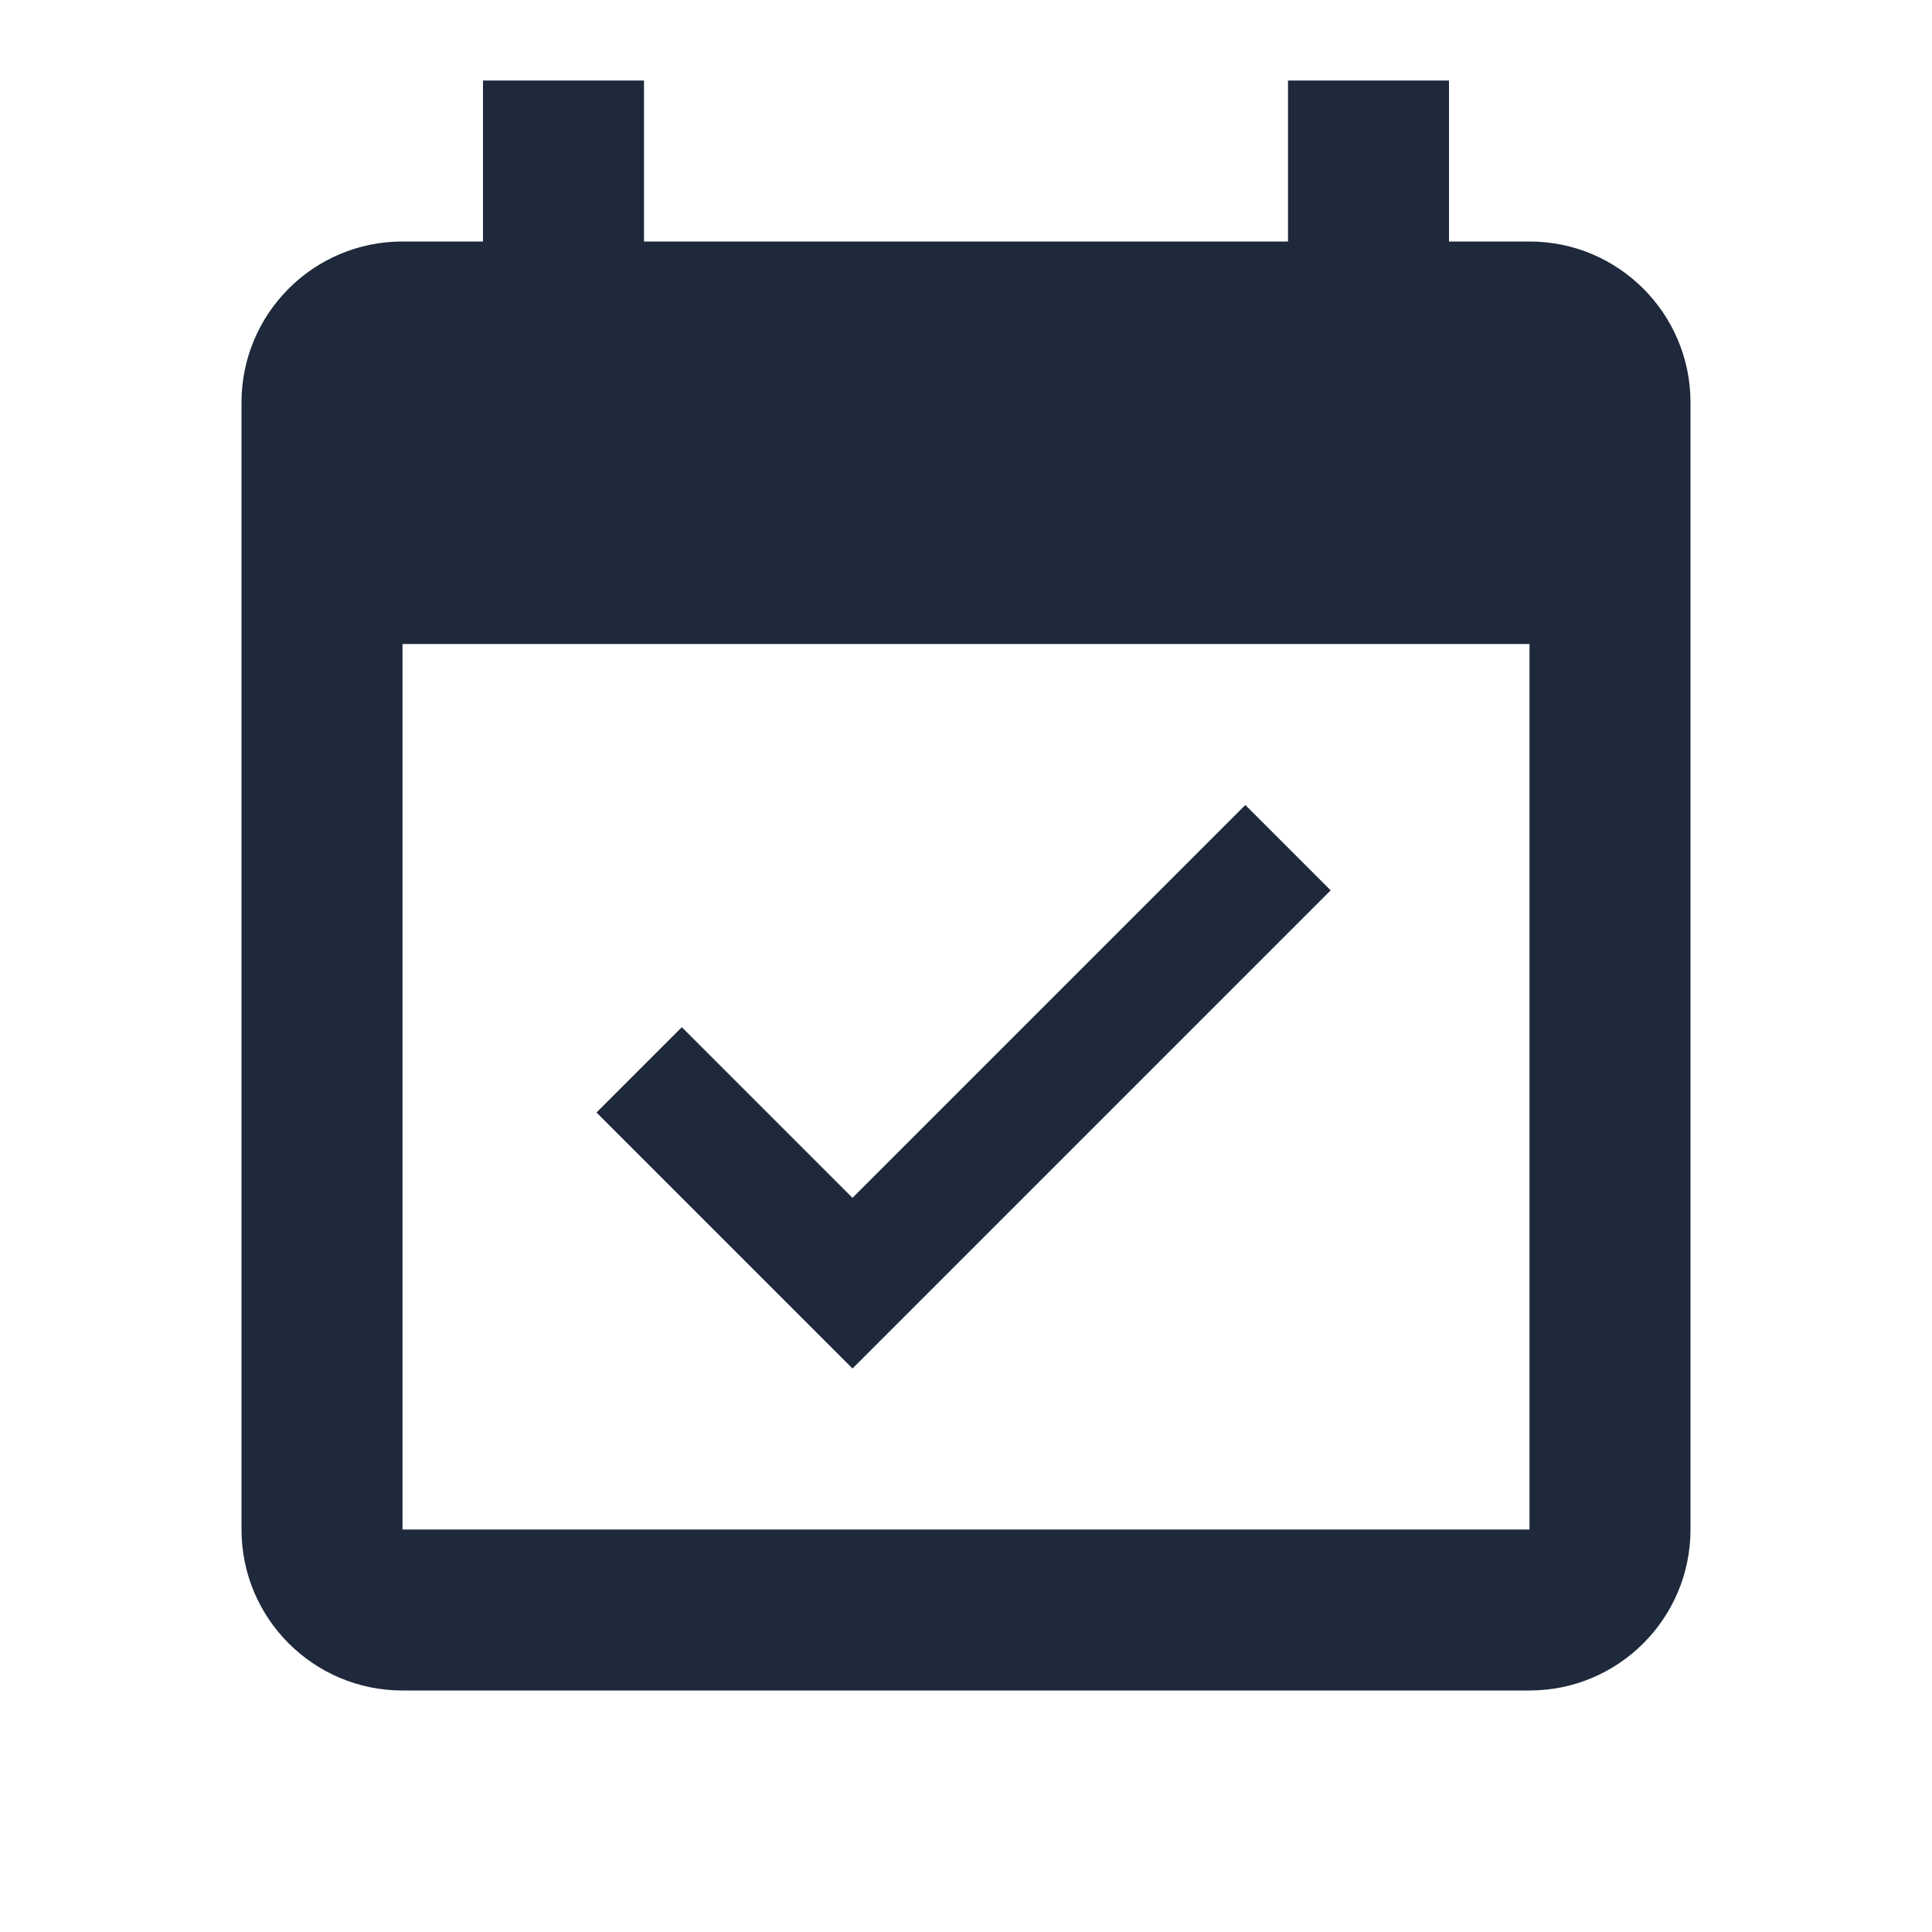
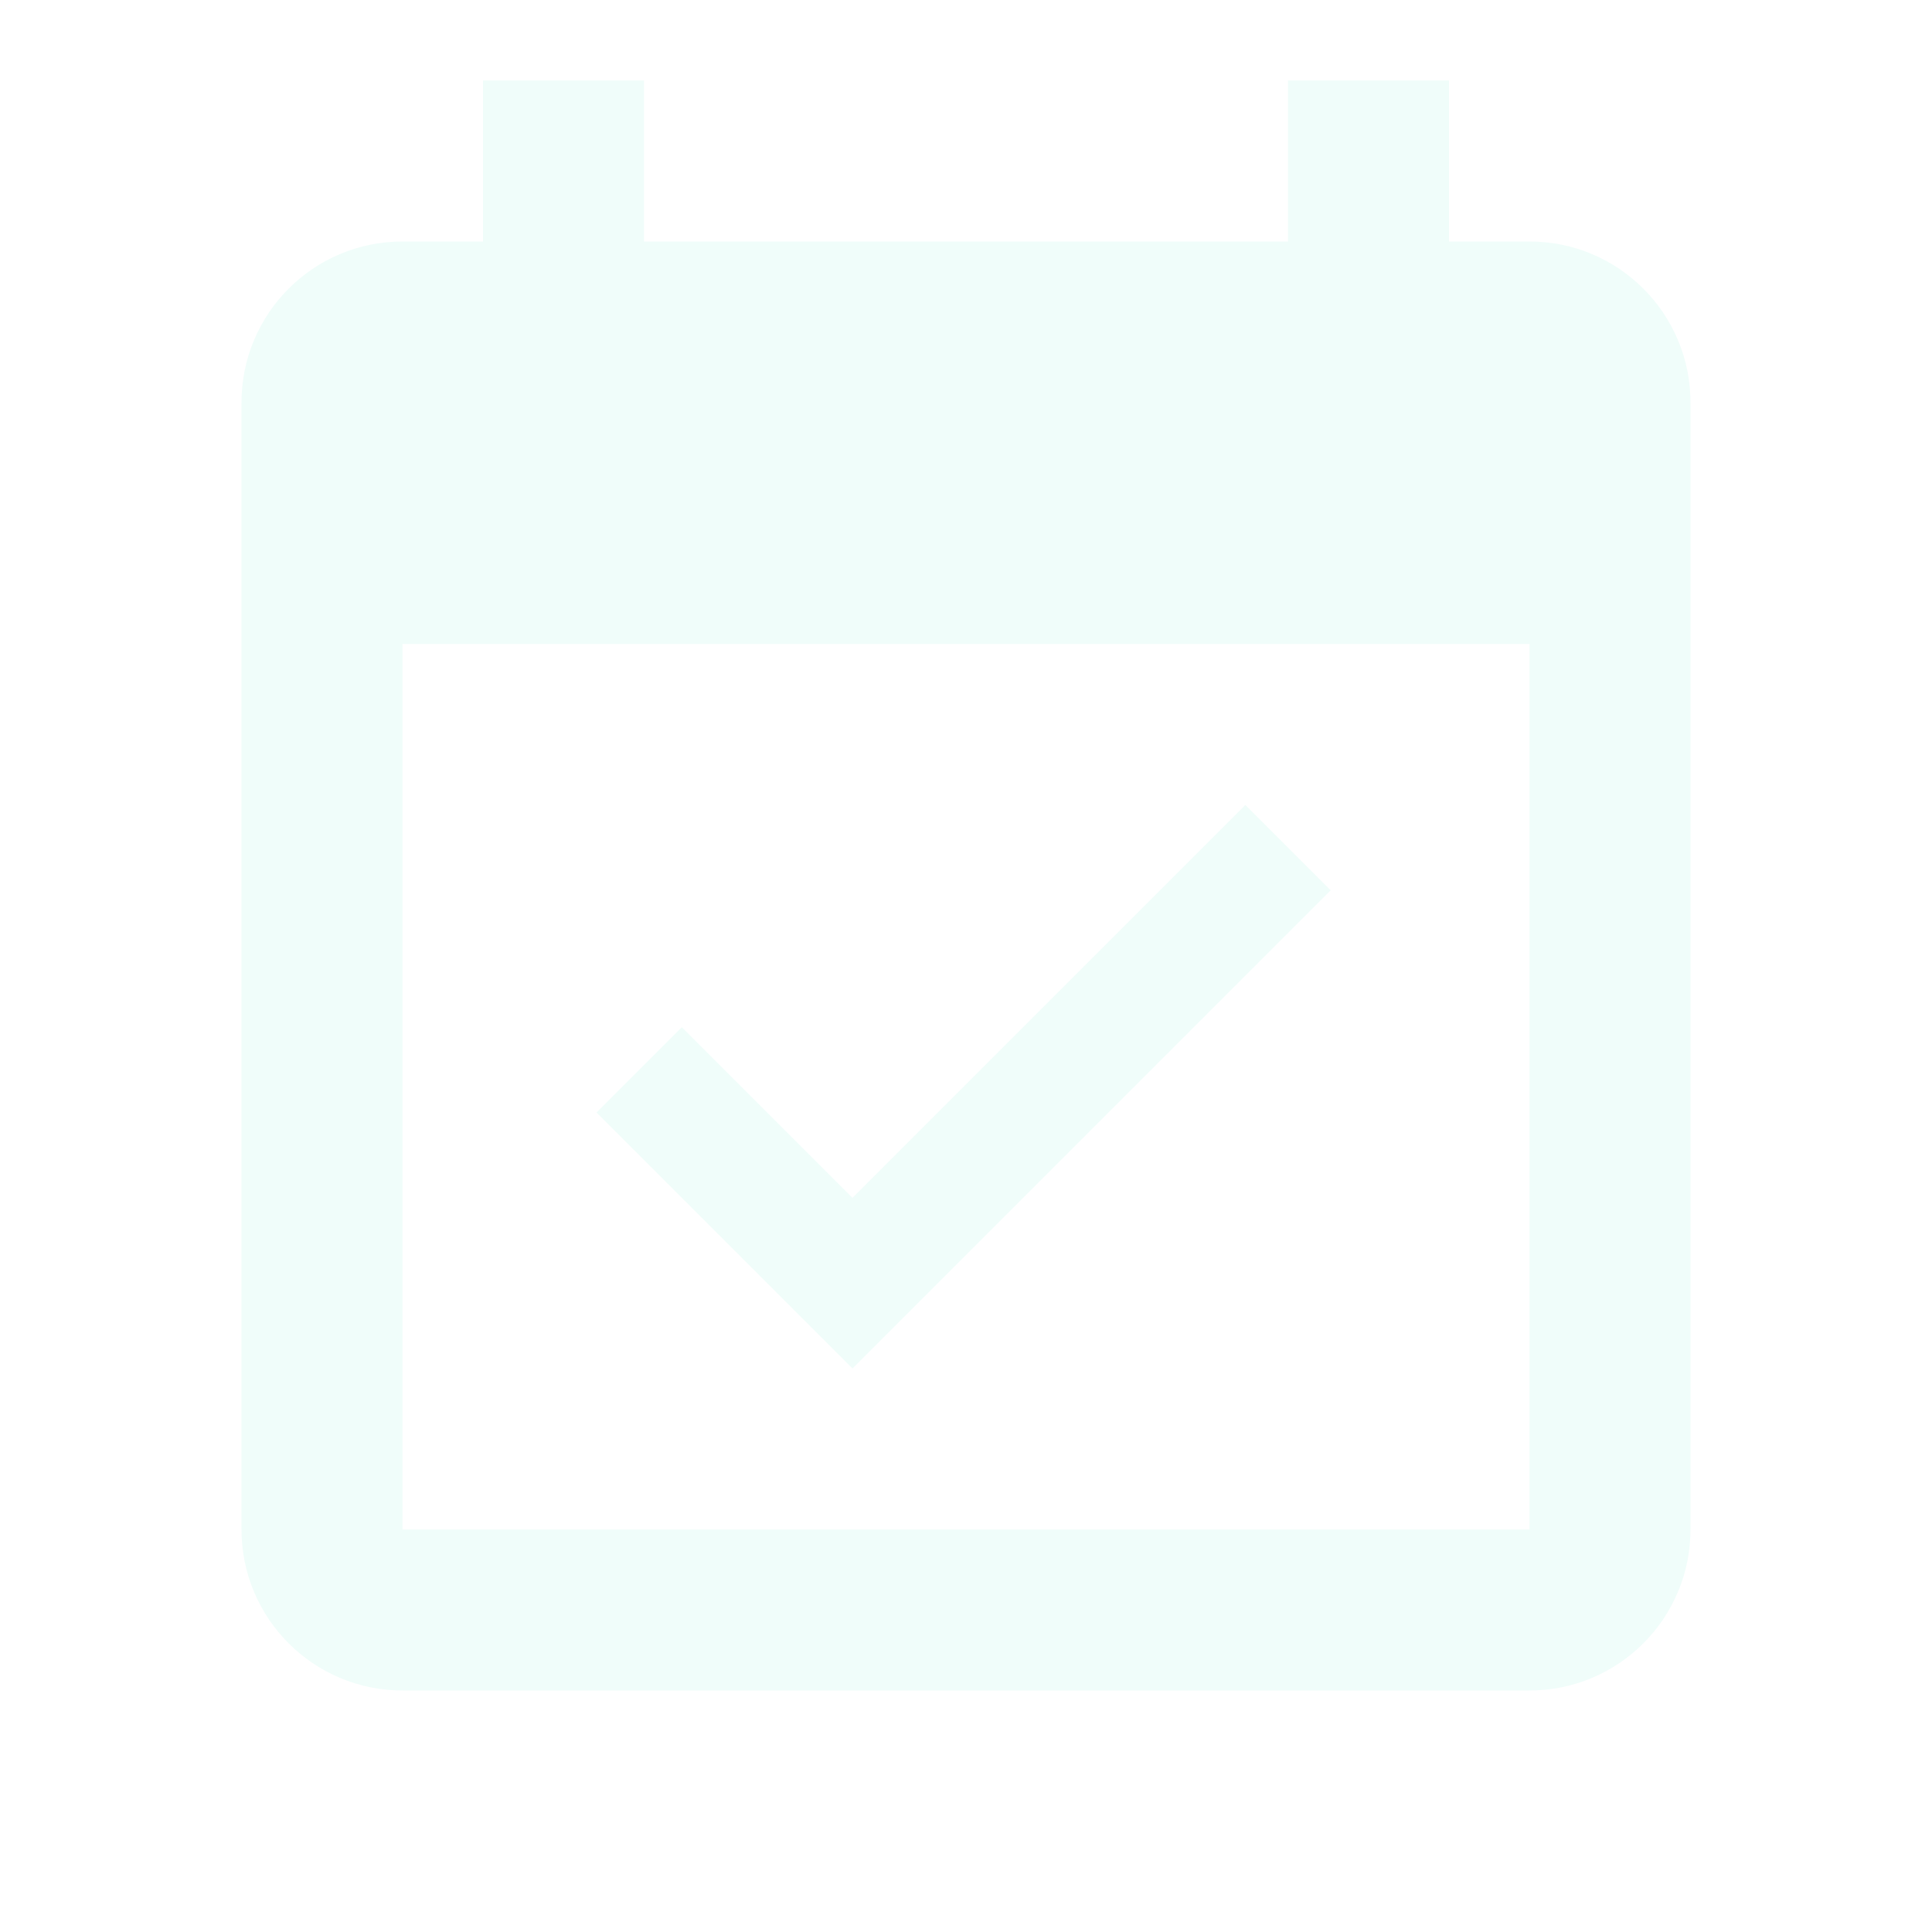
<svg xmlns="http://www.w3.org/2000/svg" viewBox="0 0 24 24">
-   <path fill="#1e293b" d="M19,19H5V8H19M19,3H18V1H16V3H8V1H6V3H5C3.89,3 3,3.9 3,5V19A2,2 0 0,0 5,21H19A2,2 0 0,0 21,19V5A2,2 0 0,0 19,3M16.53,11.06L15.47,10L10.59,14.88L8.47,12.76L7.41,13.82L10.59,17L16.53,11.06Z" />
+   <path fill="#f0fdfa" d="M19,19H5V8H19M19,3H18V1H16V3H8V1H6V3H5C3.89,3 3,3.9 3,5V19A2,2 0 0,0 5,21H19A2,2 0 0,0 21,19V5A2,2 0 0,0 19,3M16.53,11.06L15.47,10L10.59,14.88L8.47,12.76L7.41,13.82L10.59,17L16.53,11.06Z" />
</svg>
